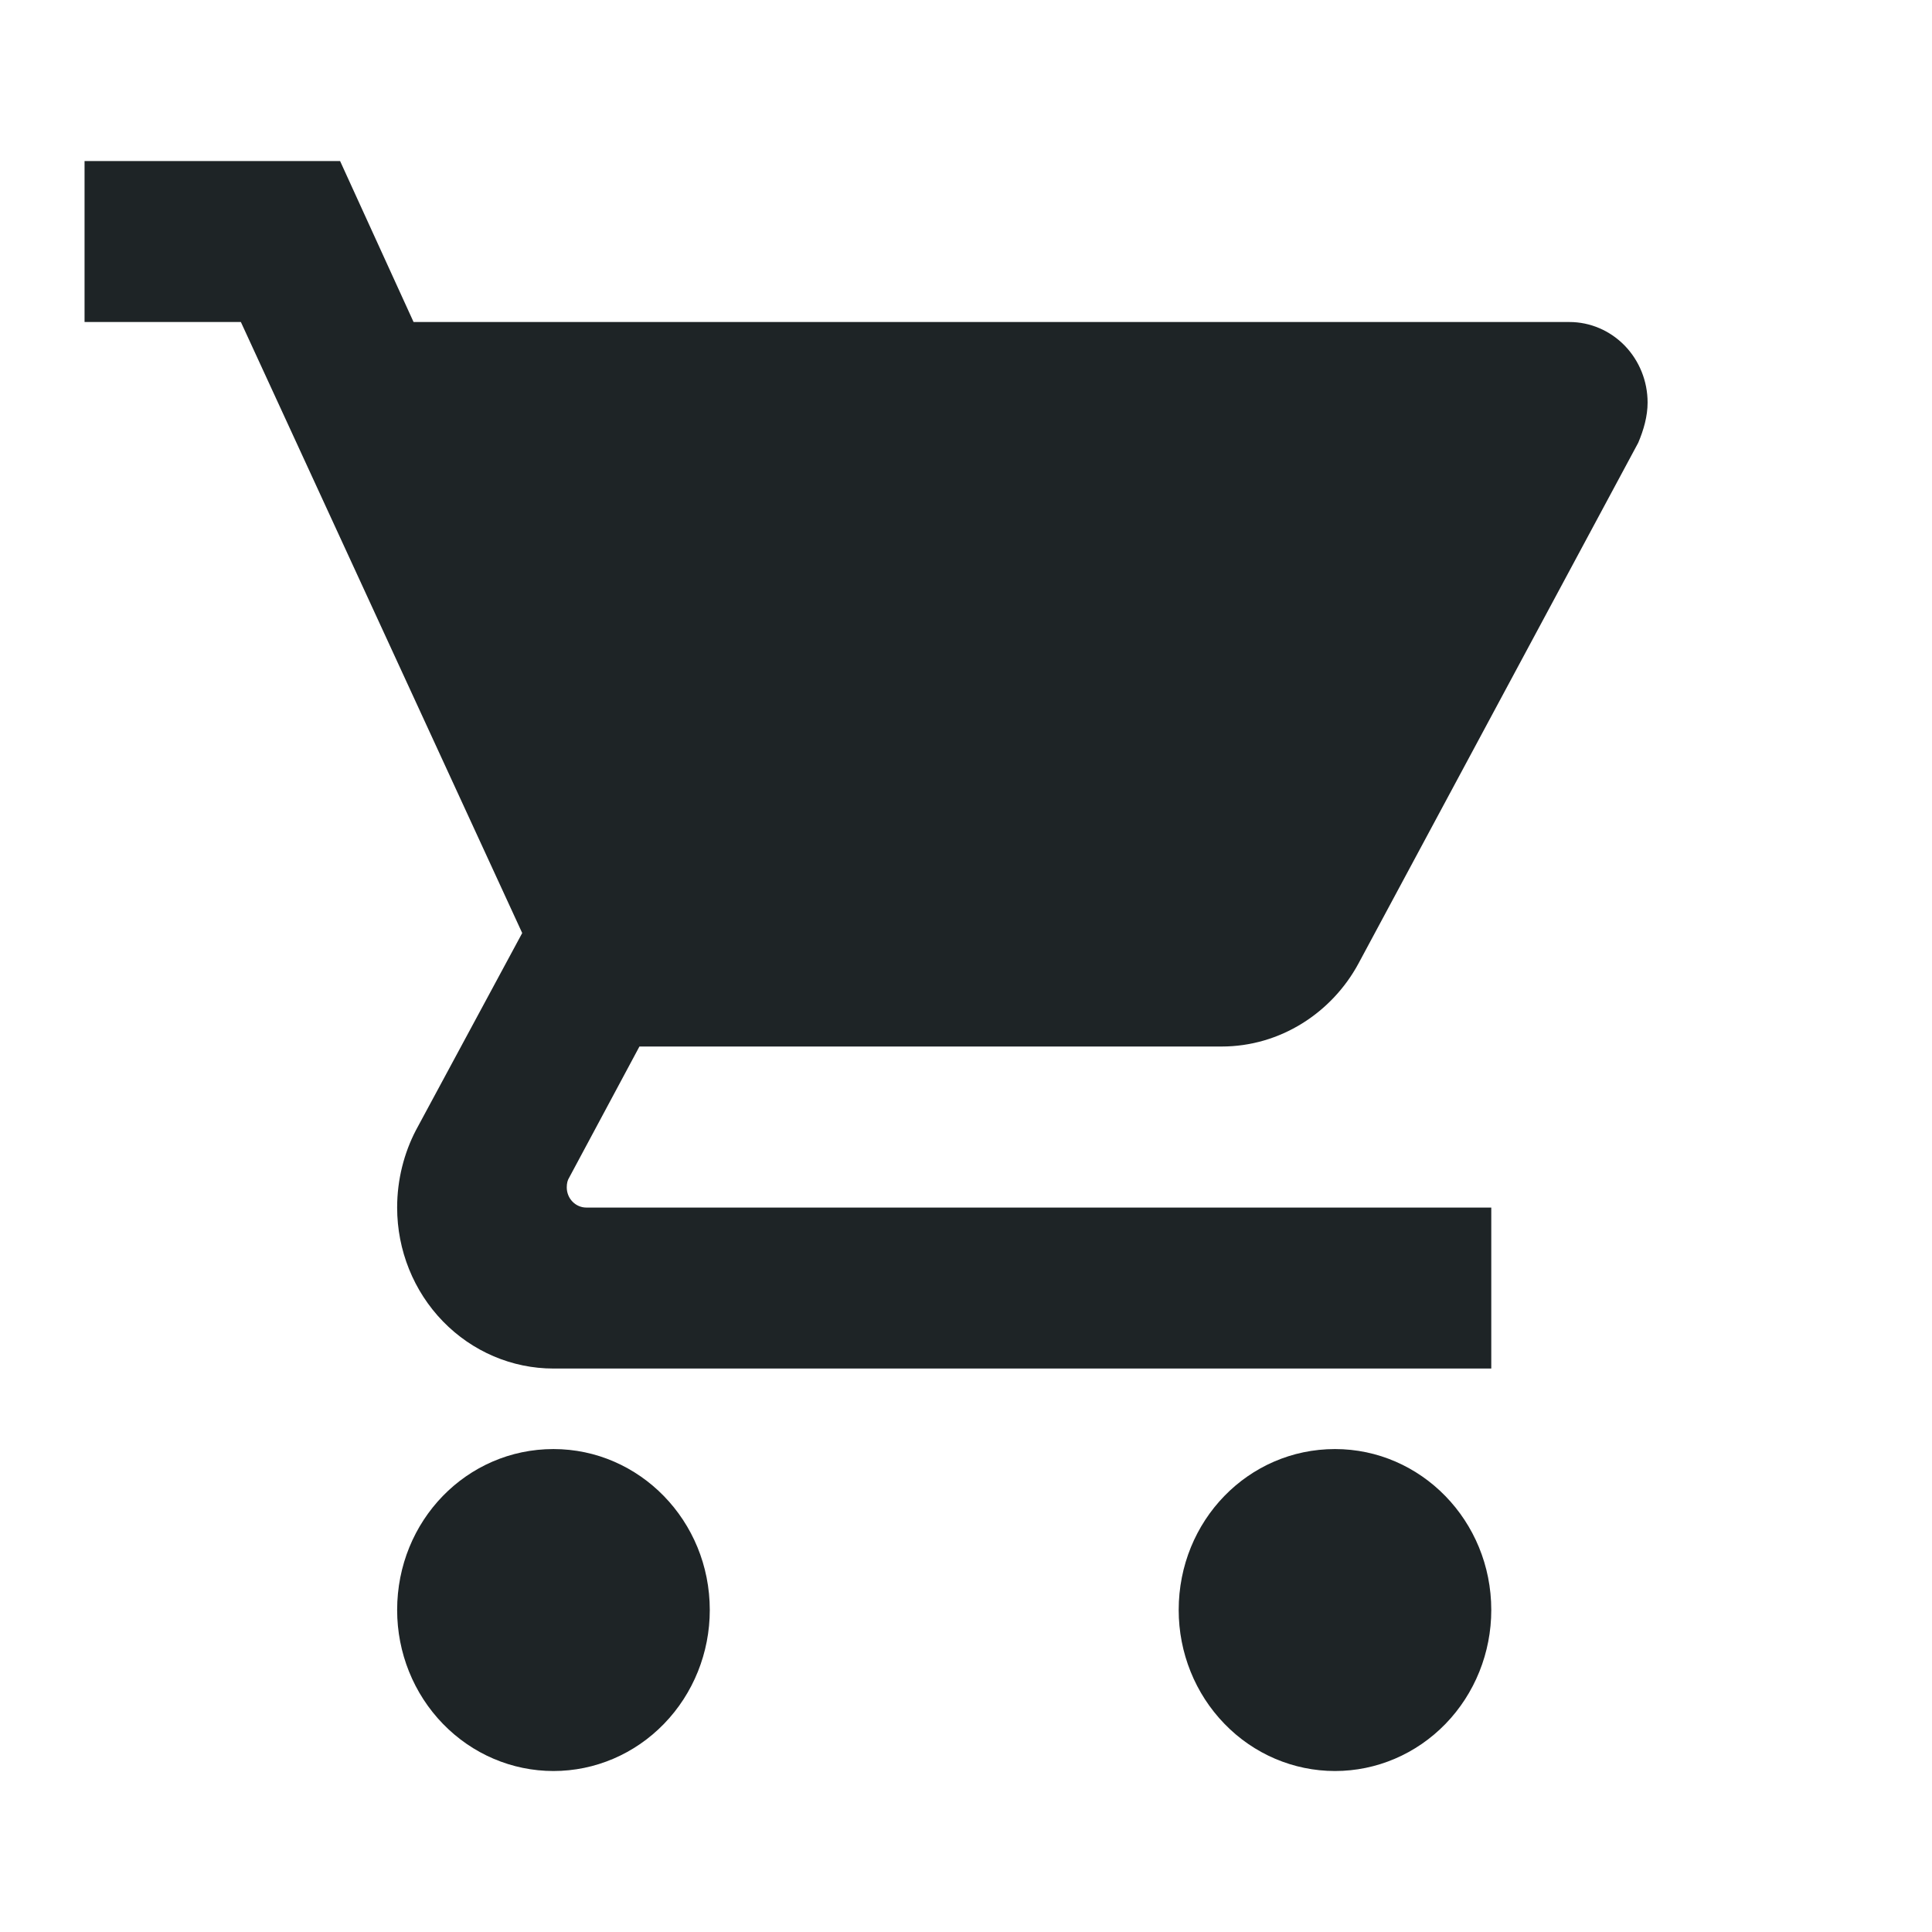
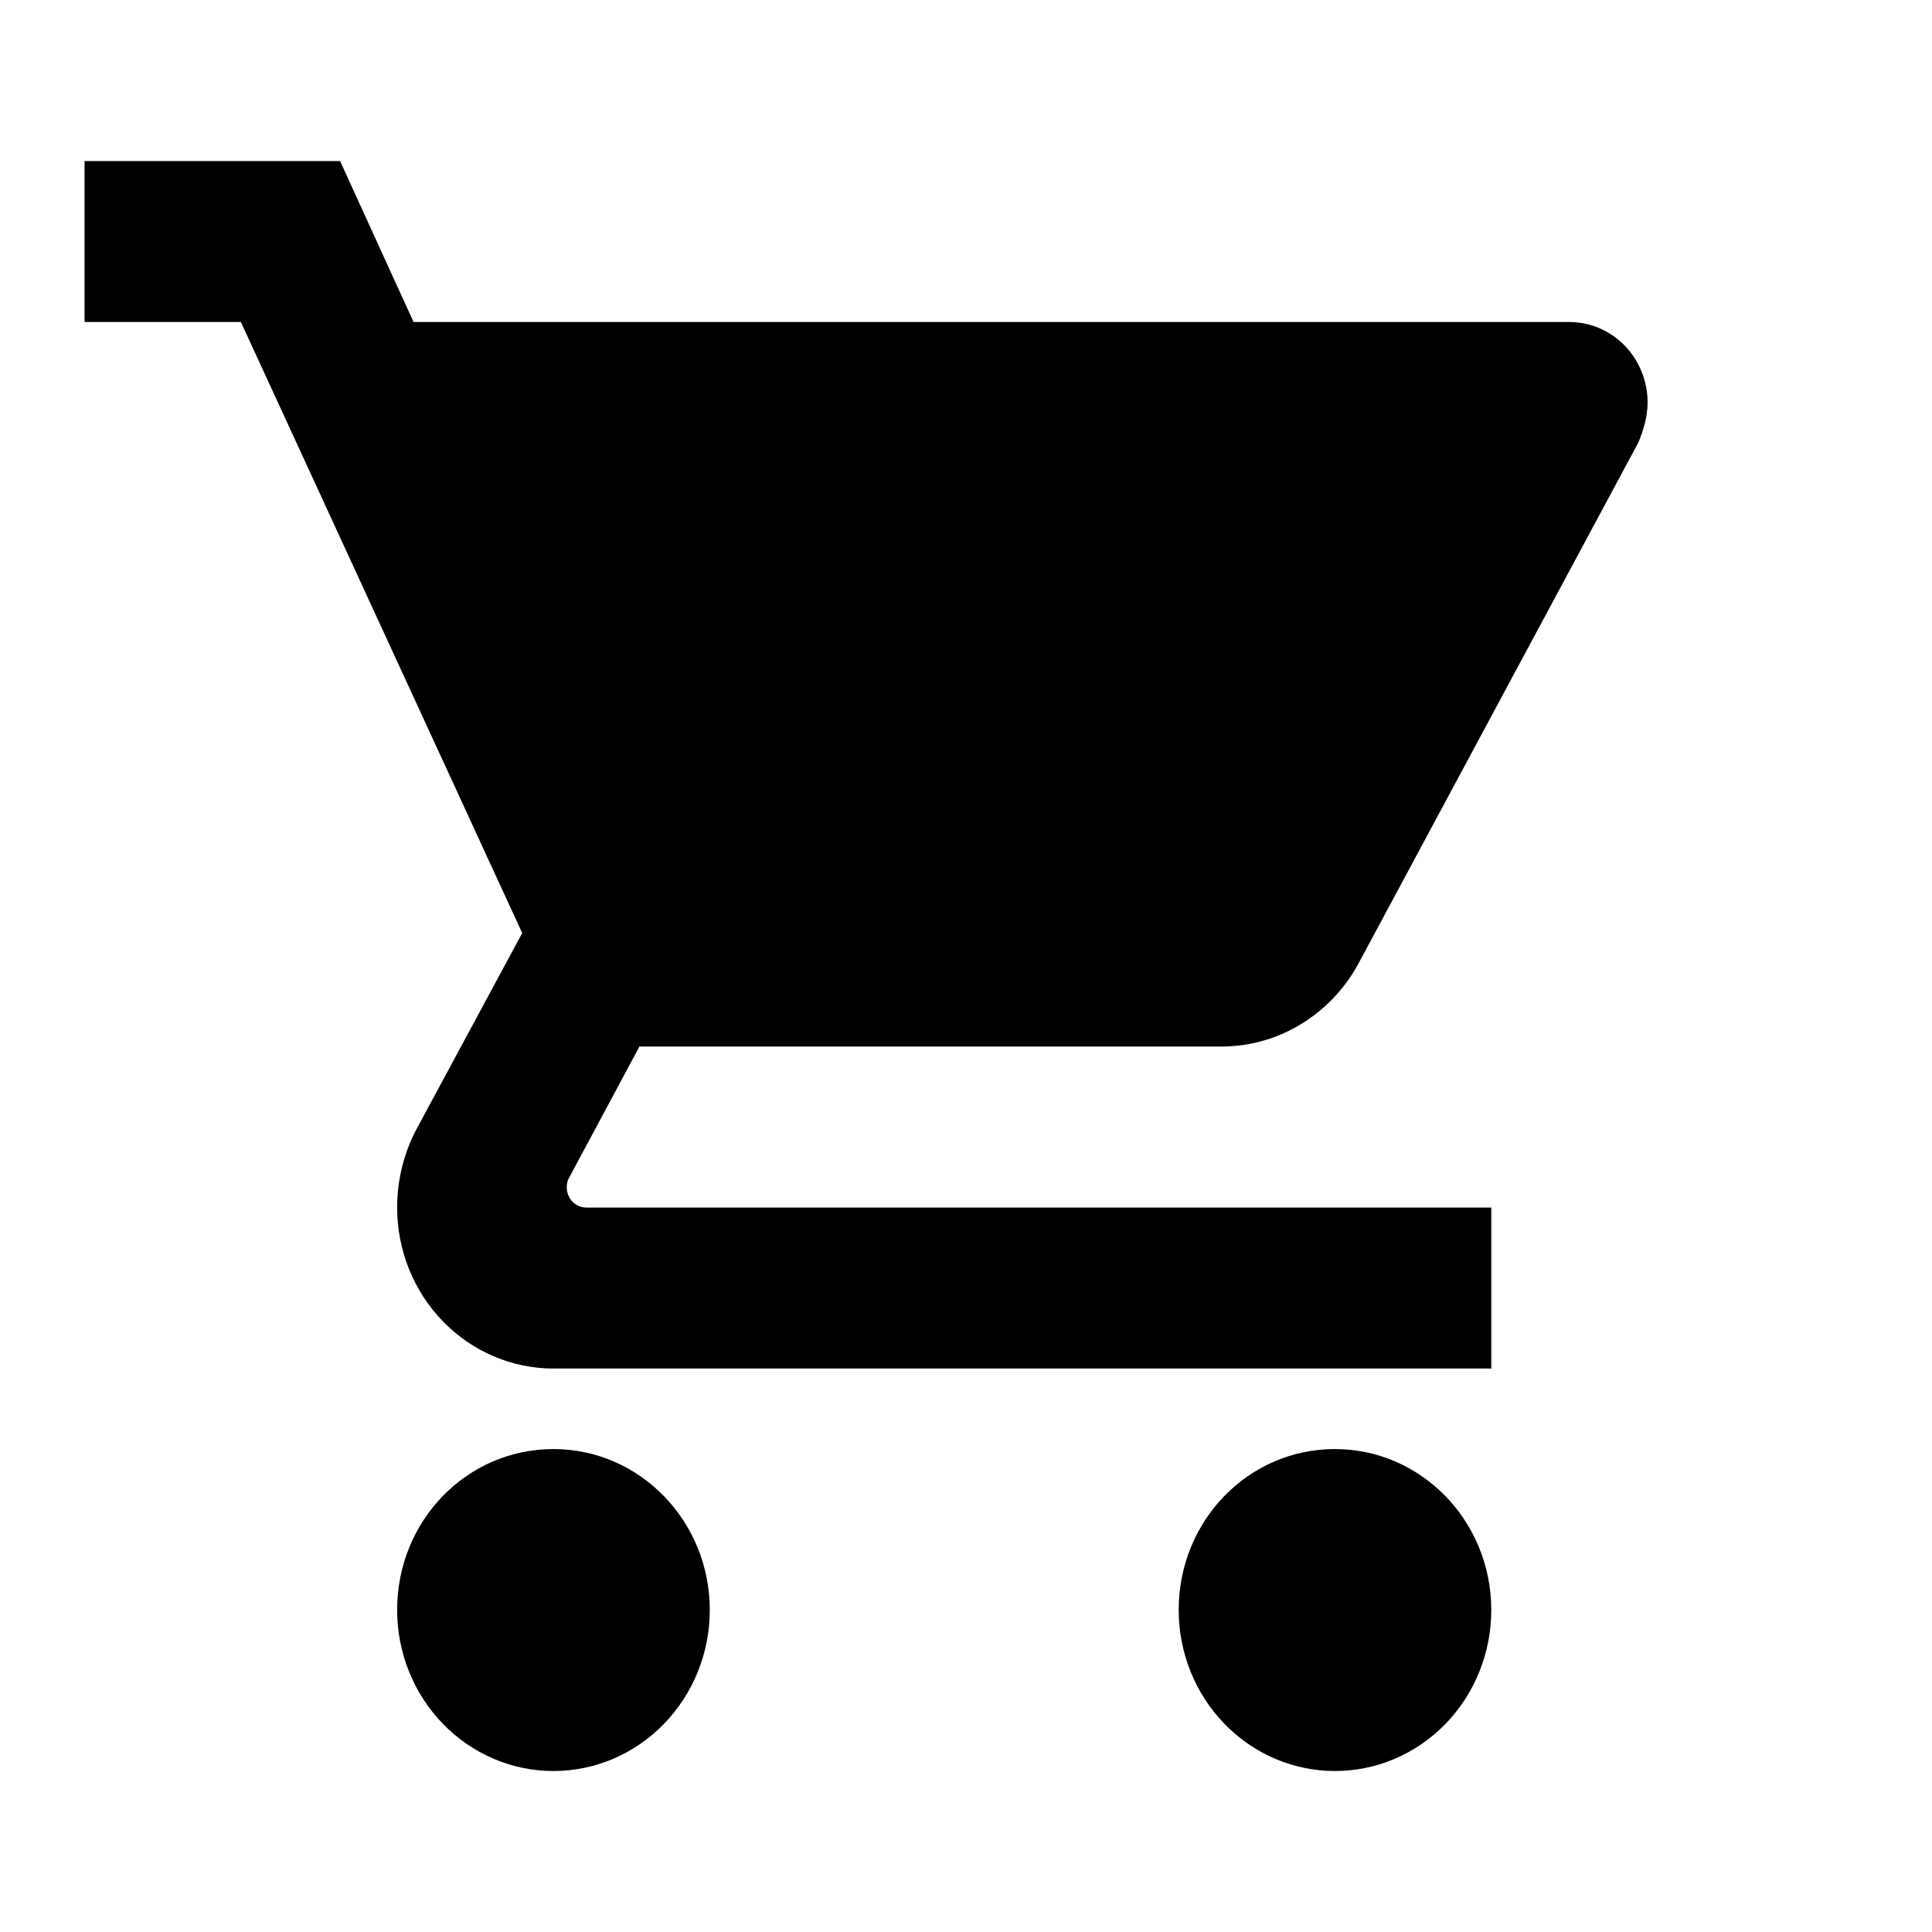
<svg xmlns="http://www.w3.org/2000/svg" width="34" height="34" viewBox="0 0 34 34" fill="none">
-   <path d="M23.494 25.501C21.967 25.501 20.743 26.762 20.743 28.334C20.743 29.085 21.033 29.806 21.549 30.337C22.064 30.869 22.764 31.167 23.494 31.167C24.223 31.167 24.923 30.869 25.439 30.337C25.954 29.806 26.244 29.085 26.244 28.334C26.244 26.762 25.006 25.501 23.494 25.501ZM1.488 2.834V5.667H4.239L9.19 16.42L7.319 19.891C7.113 20.287 6.989 20.755 6.989 21.251C6.989 22.002 7.279 22.723 7.795 23.254C8.311 23.785 9.01 24.084 9.74 24.084H26.244V21.251H10.318C10.226 21.251 10.139 21.213 10.075 21.147C10.01 21.081 9.974 20.99 9.974 20.896C9.974 20.826 9.988 20.769 10.015 20.727L11.253 18.417H21.499C22.531 18.417 23.439 17.822 23.906 16.958L28.83 7.792C28.926 7.566 28.995 7.325 28.995 7.084C28.995 6.708 28.85 6.348 28.592 6.082C28.334 5.817 27.984 5.667 27.62 5.667H7.278L5.985 2.834M9.74 25.501C8.213 25.501 6.989 26.762 6.989 28.334C6.989 29.085 7.279 29.806 7.795 30.337C8.311 30.869 9.01 31.167 9.74 31.167C10.47 31.167 11.169 30.869 11.685 30.337C12.201 29.806 12.491 29.085 12.491 28.334C12.491 26.762 11.253 25.501 9.74 25.501Z" fill="#1E2426" />
+   <path d="M23.494 25.501C21.967 25.501 20.743 26.762 20.743 28.334C20.743 29.085 21.033 29.806 21.549 30.337C22.064 30.869 22.764 31.167 23.494 31.167C24.223 31.167 24.923 30.869 25.439 30.337C25.954 29.806 26.244 29.085 26.244 28.334C26.244 26.762 25.006 25.501 23.494 25.501ZM1.488 2.834V5.667H4.239L9.19 16.42L7.319 19.891C7.113 20.287 6.989 20.755 6.989 21.251C6.989 22.002 7.279 22.723 7.795 23.254C8.311 23.785 9.01 24.084 9.74 24.084H26.244V21.251H10.318C10.226 21.251 10.139 21.213 10.075 21.147C10.01 21.081 9.974 20.99 9.974 20.896C9.974 20.826 9.988 20.769 10.015 20.727L11.253 18.417H21.499C22.531 18.417 23.439 17.822 23.906 16.958L28.83 7.792C28.926 7.566 28.995 7.325 28.995 7.084C28.995 6.708 28.85 6.348 28.592 6.082C28.334 5.817 27.984 5.667 27.62 5.667H7.278L5.985 2.834M9.74 25.501C8.213 25.501 6.989 26.762 6.989 28.334C6.989 29.085 7.279 29.806 7.795 30.337C8.311 30.869 9.01 31.167 9.74 31.167C10.47 31.167 11.169 30.869 11.685 30.337C12.201 29.806 12.491 29.085 12.491 28.334C12.491 26.762 11.253 25.501 9.74 25.501Z" fill="currentColor" />
</svg>
